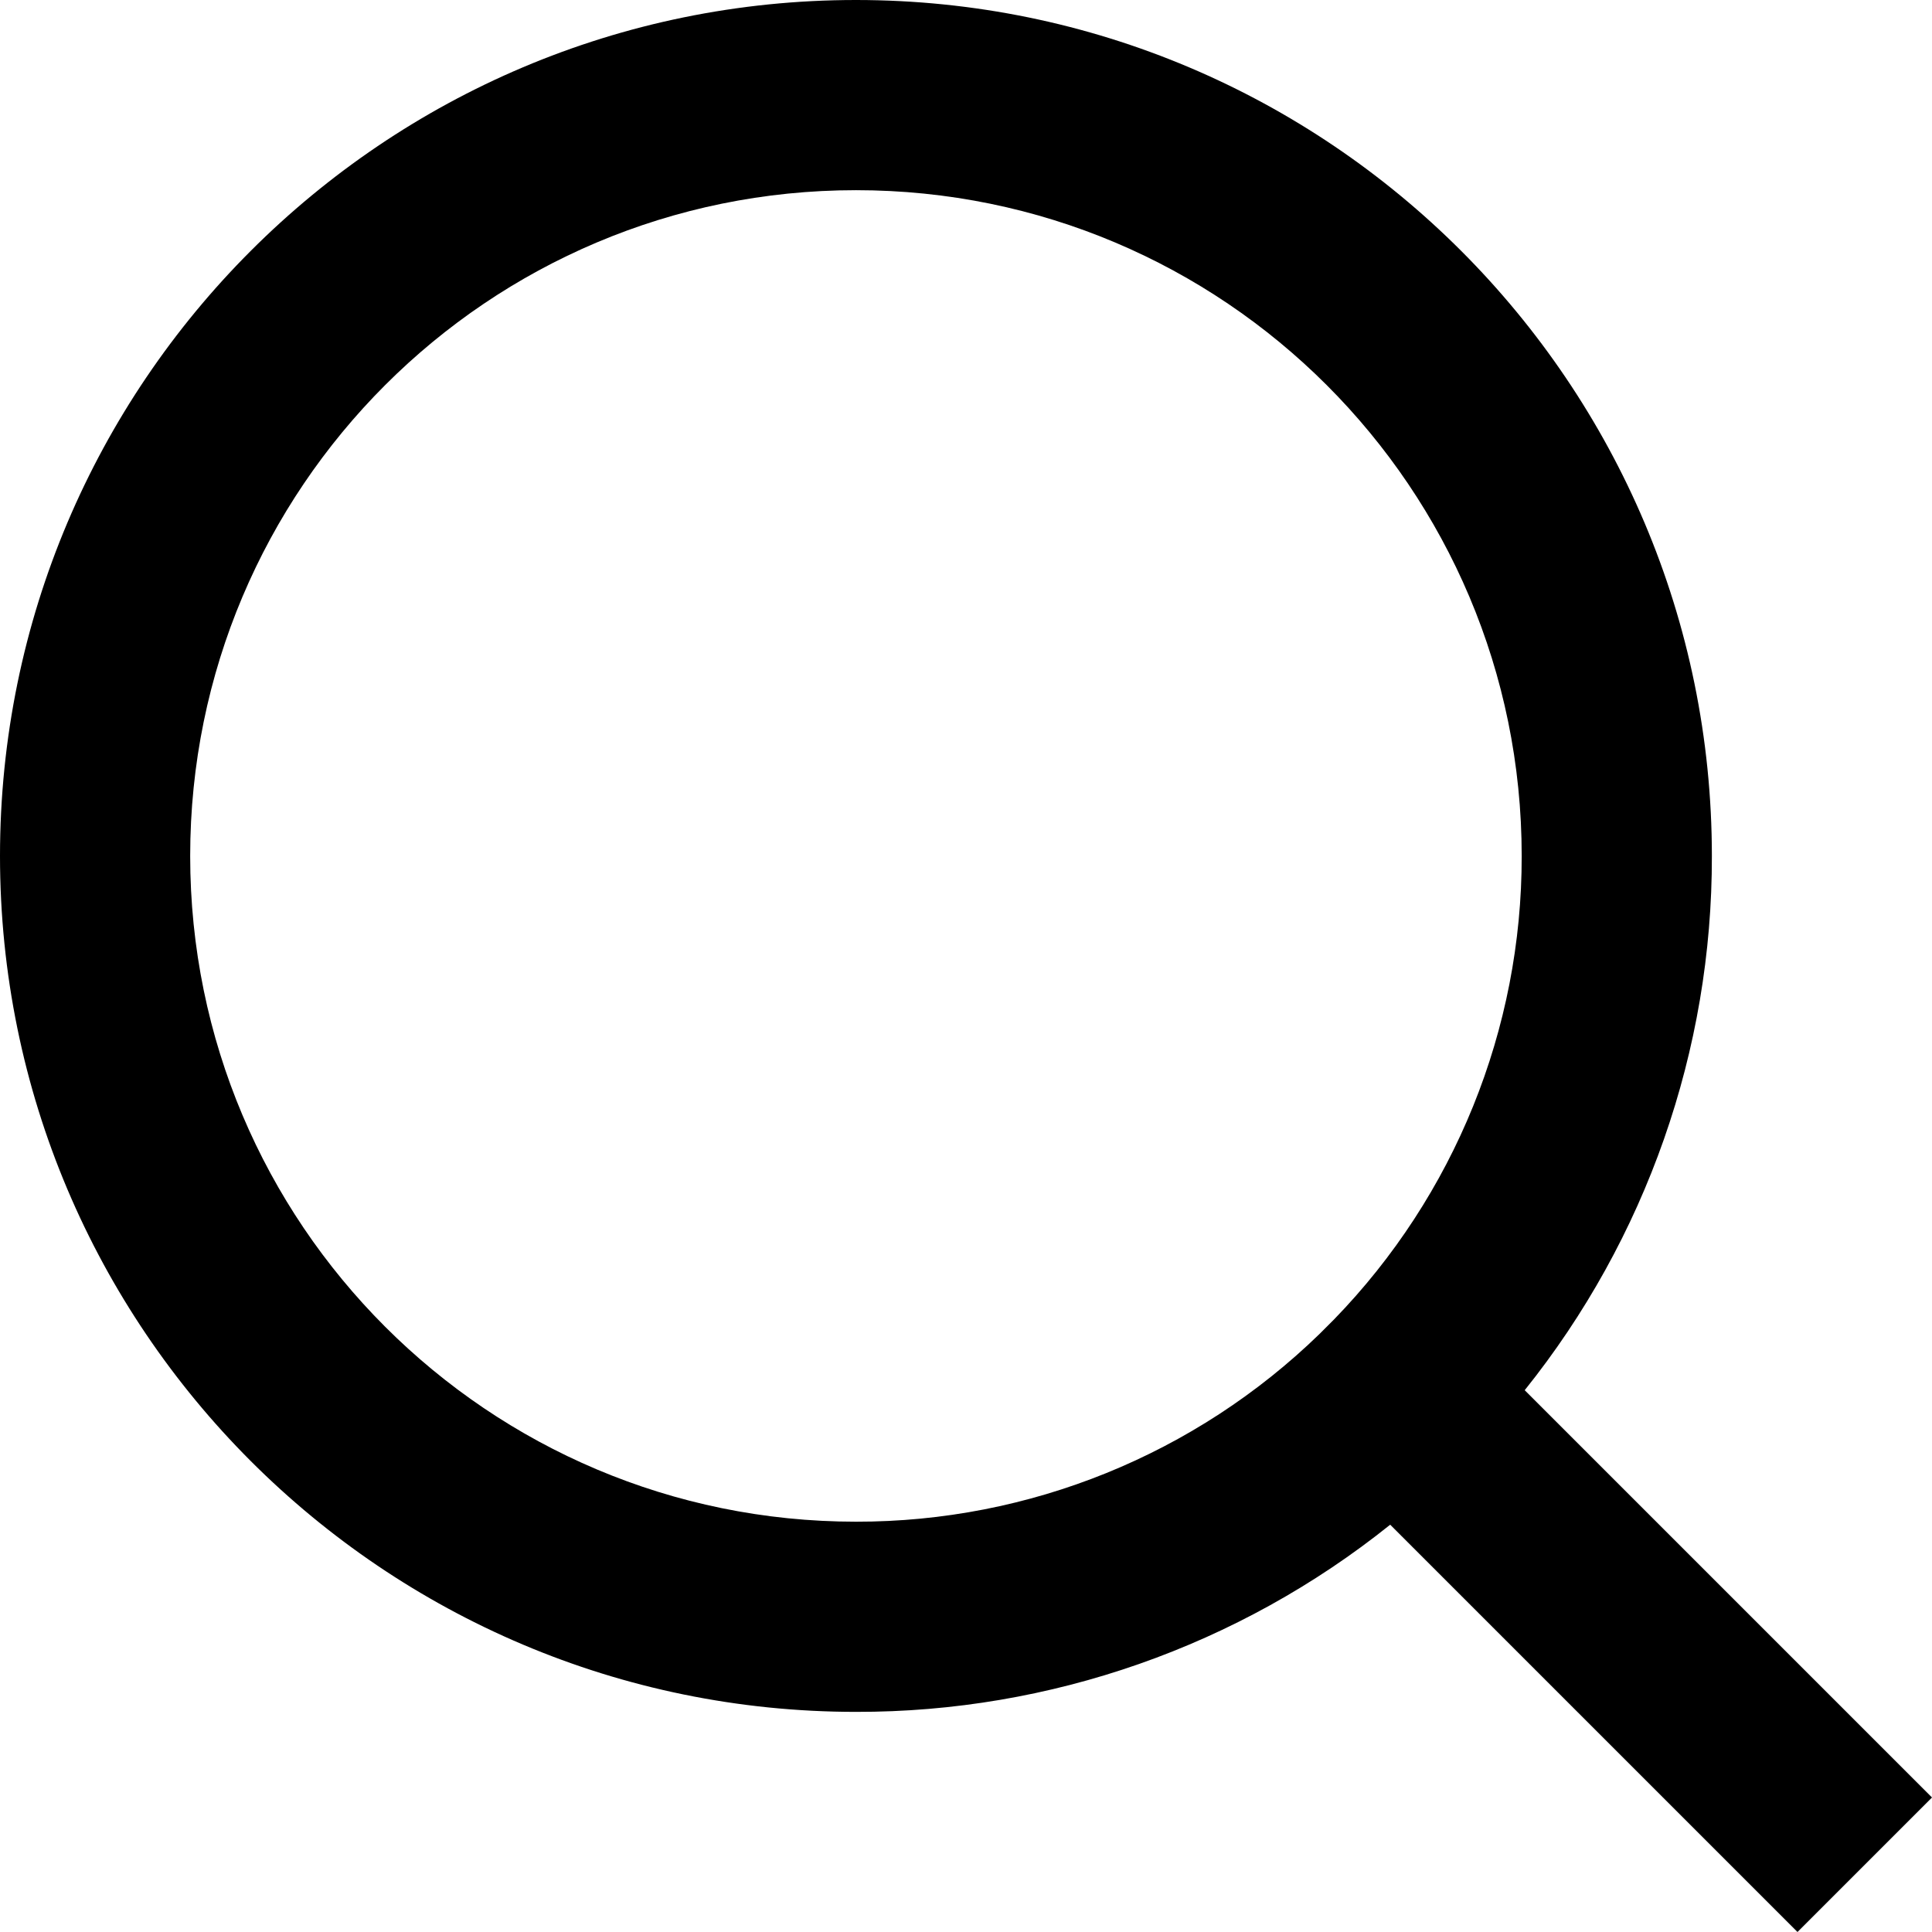
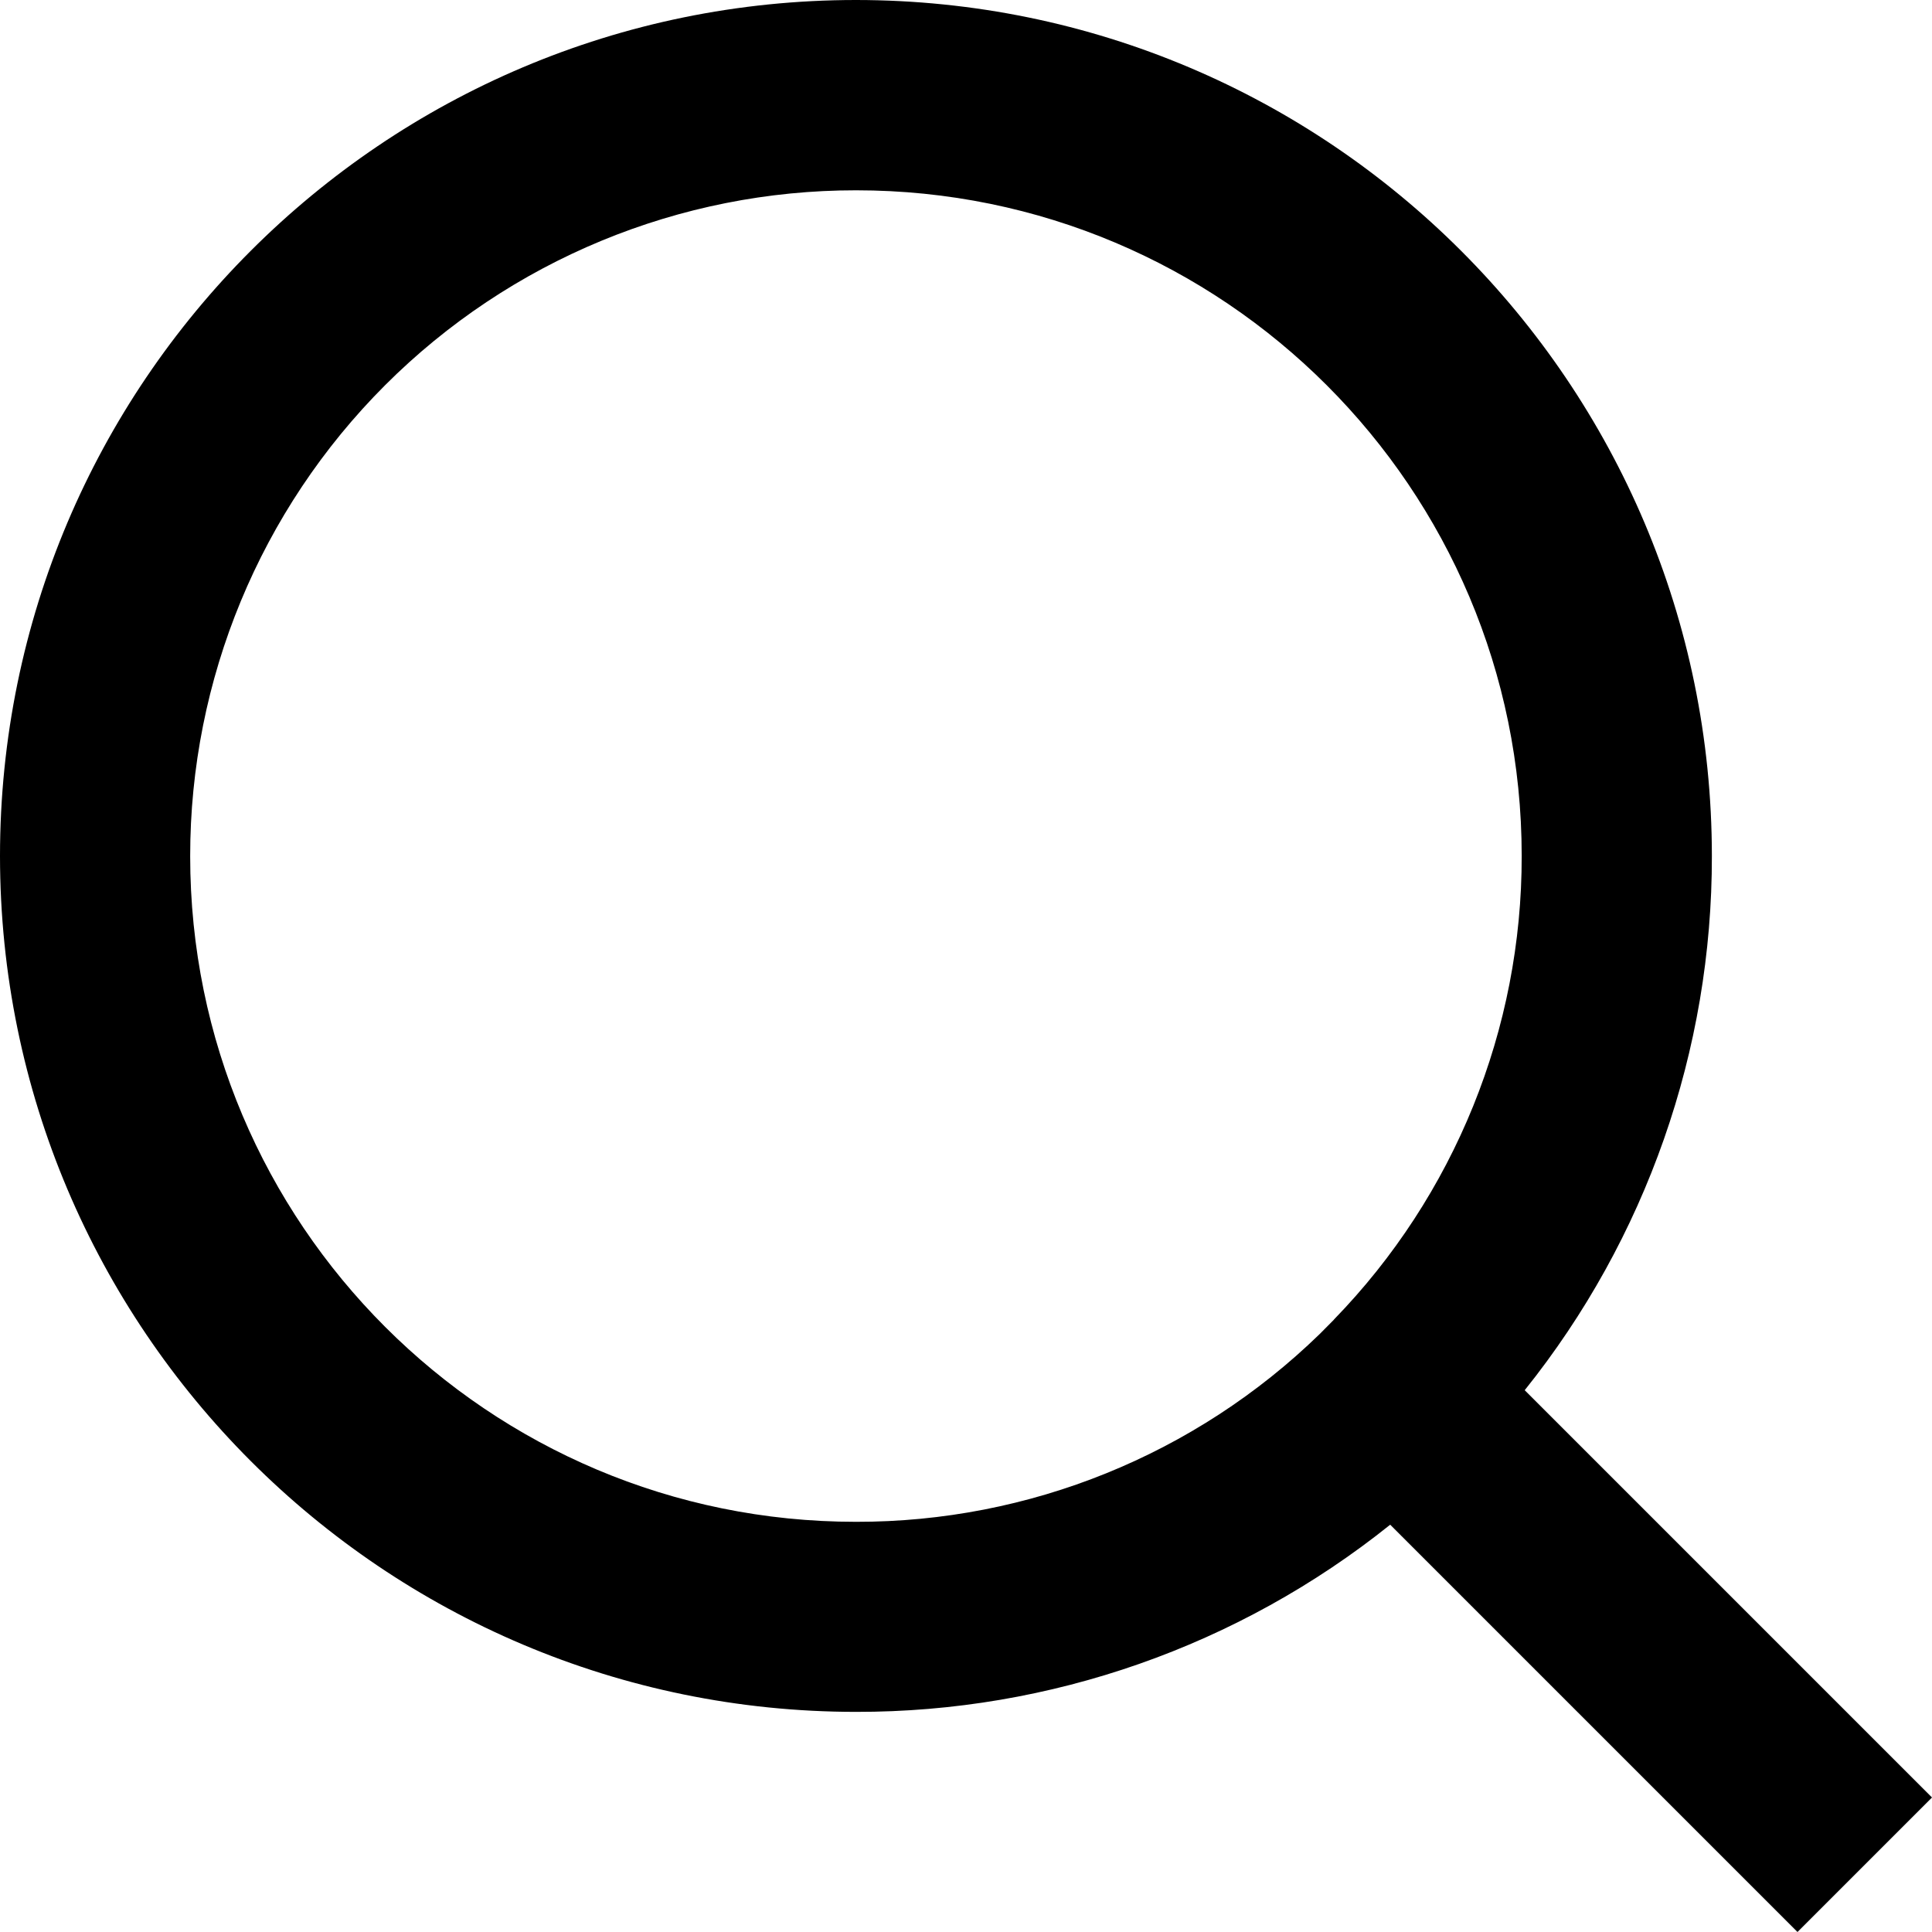
<svg xmlns="http://www.w3.org/2000/svg" viewBox="0 0 16 16">
-   <path d="M12.627 11.513L16 14.886L14.886 16L11.513 12.627C10.258 13.633 8.697 14.18 7.089 14.177C3.176 14.177 0 11.002 0 7.089C0 3.176 3.176 0 7.089 0C11.002 0 14.177 3.176 14.177 7.089C14.18 8.697 13.633 10.258 12.627 11.513ZM11.047 10.928C12.046 9.9 12.604 8.523 12.602 7.089C12.602 4.042 10.134 1.575 7.089 1.575C4.042 1.575 1.575 4.042 1.575 7.089C1.575 10.134 4.042 12.602 7.089 12.602C8.523 12.604 9.9 12.046 10.928 11.047L11.047 10.928Z" />
+   <path d="M12.627 11.513L16 14.886 14.886 16l-3.373-3.373a7.057 7.057 0 01-4.424 1.55A7.091 7.091 0 010 7.09 7.091 7.091 0 017.089 0a7.091 7.091 0 017.088 7.089 7.057 7.057 0 01-1.55 4.424zm-1.58-.585a5.495 5.495 0 001.555-3.84A5.512 5.512 0 007.09 1.576 5.511 5.511 0 001.575 7.09a5.512 5.512 0 005.514 5.513 5.495 5.495 0 003.84-1.555l.118-.119z" />
</svg>
